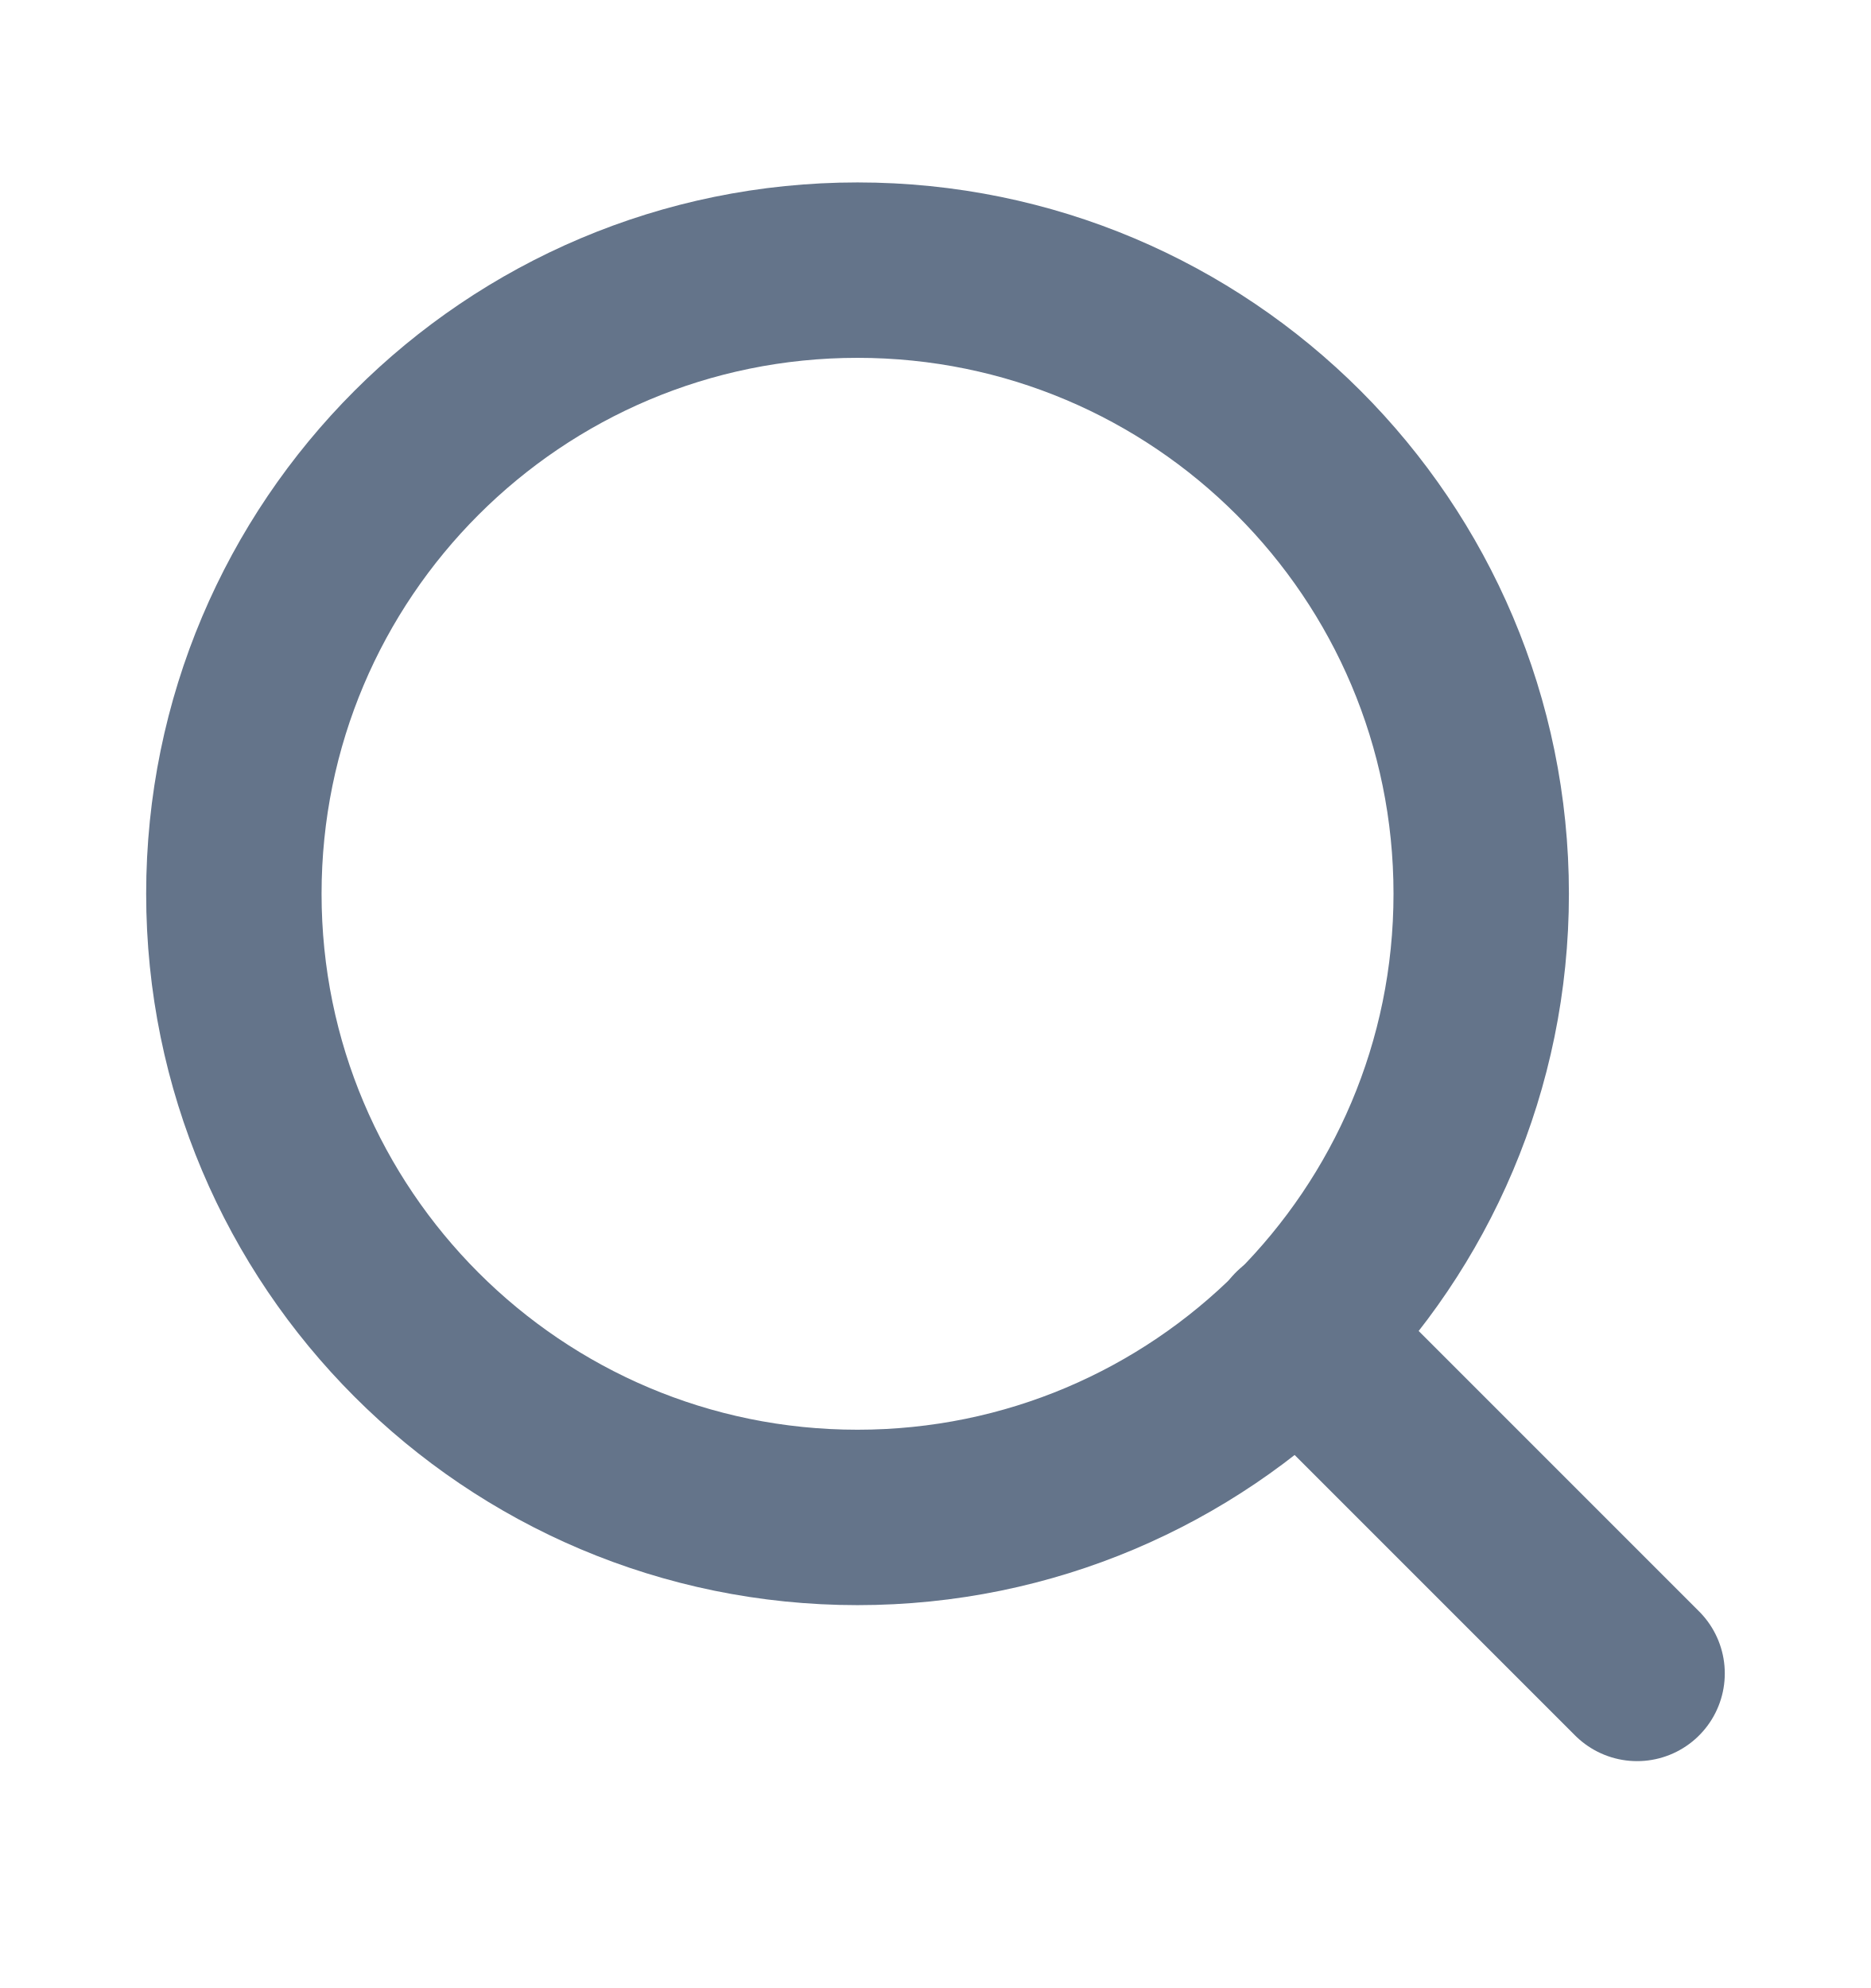
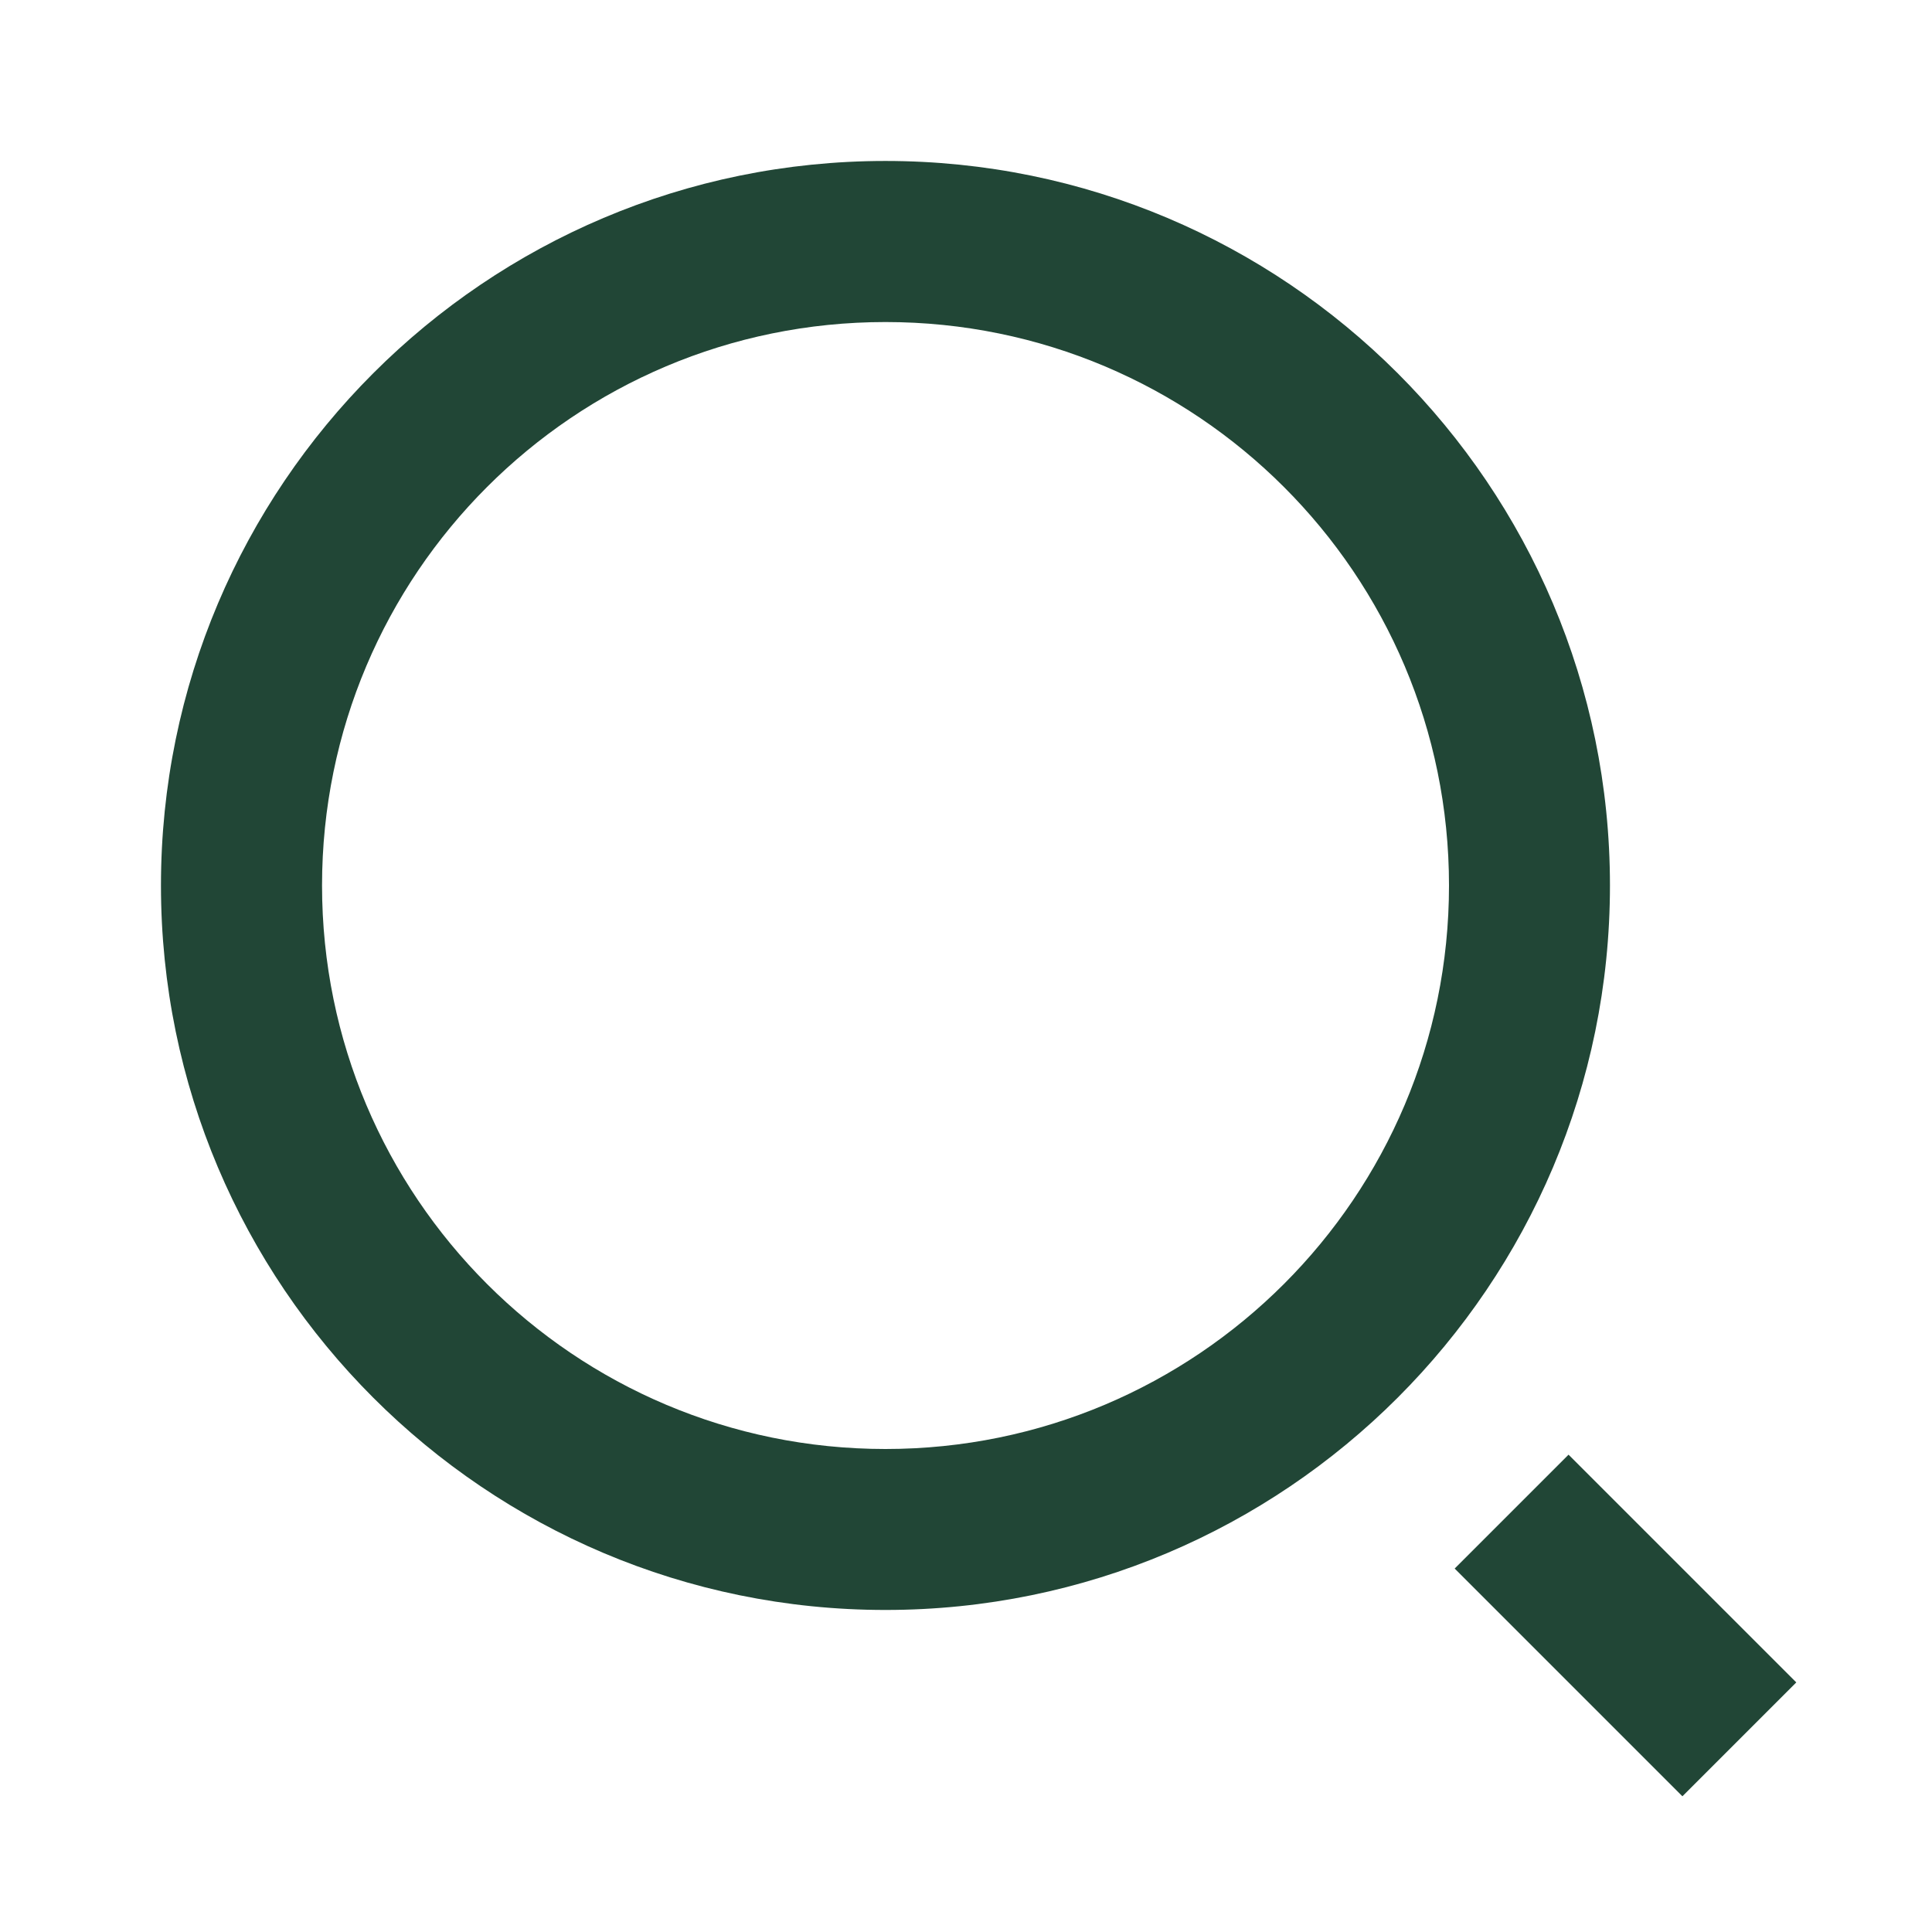
- <svg xmlns="http://www.w3.org/2000/svg" width="16" height="17" viewBox="0 0 16 17" fill="none">
-   <path d="M7.333 12.976C10.279 12.976 12.667 10.588 12.667 7.643C12.667 4.697 10.279 2.31 7.333 2.31C4.388 2.31 2 4.697 2 7.643C2 10.588 4.388 12.976 7.333 12.976Z" stroke="#64748A" stroke-width="1.5" stroke-linecap="round" stroke-linejoin="round" />
-   <path d="M14 14.31L11.1 11.41" stroke="#64748A" stroke-width="1.5" stroke-linecap="round" stroke-linejoin="round" />
+ <svg xmlns="http://www.w3.org/2000/svg" width="16" height="16" viewBox="0 0 16 16" fill="none">
+   <path d="M7.333 1.333C10.645 1.333 13.333 4.021 13.333 7.333C13.333 10.645 10.645 13.333 7.333 13.333C4.021 13.333 1.333 10.645 1.333 7.333C1.333 4.021 4.021 1.333 7.333 1.333ZM7.333 12C9.911 12 12 9.911 12 7.333C12 4.755 9.911 2.667 7.333 2.667C4.755 2.667 2.667 4.755 2.667 7.333C2.667 9.911 4.755 12 7.333 12ZM12.99 12.047L14.876 13.933L13.933 14.876L12.047 12.99L12.99 12.047Z" fill="#214636" />
</svg>
